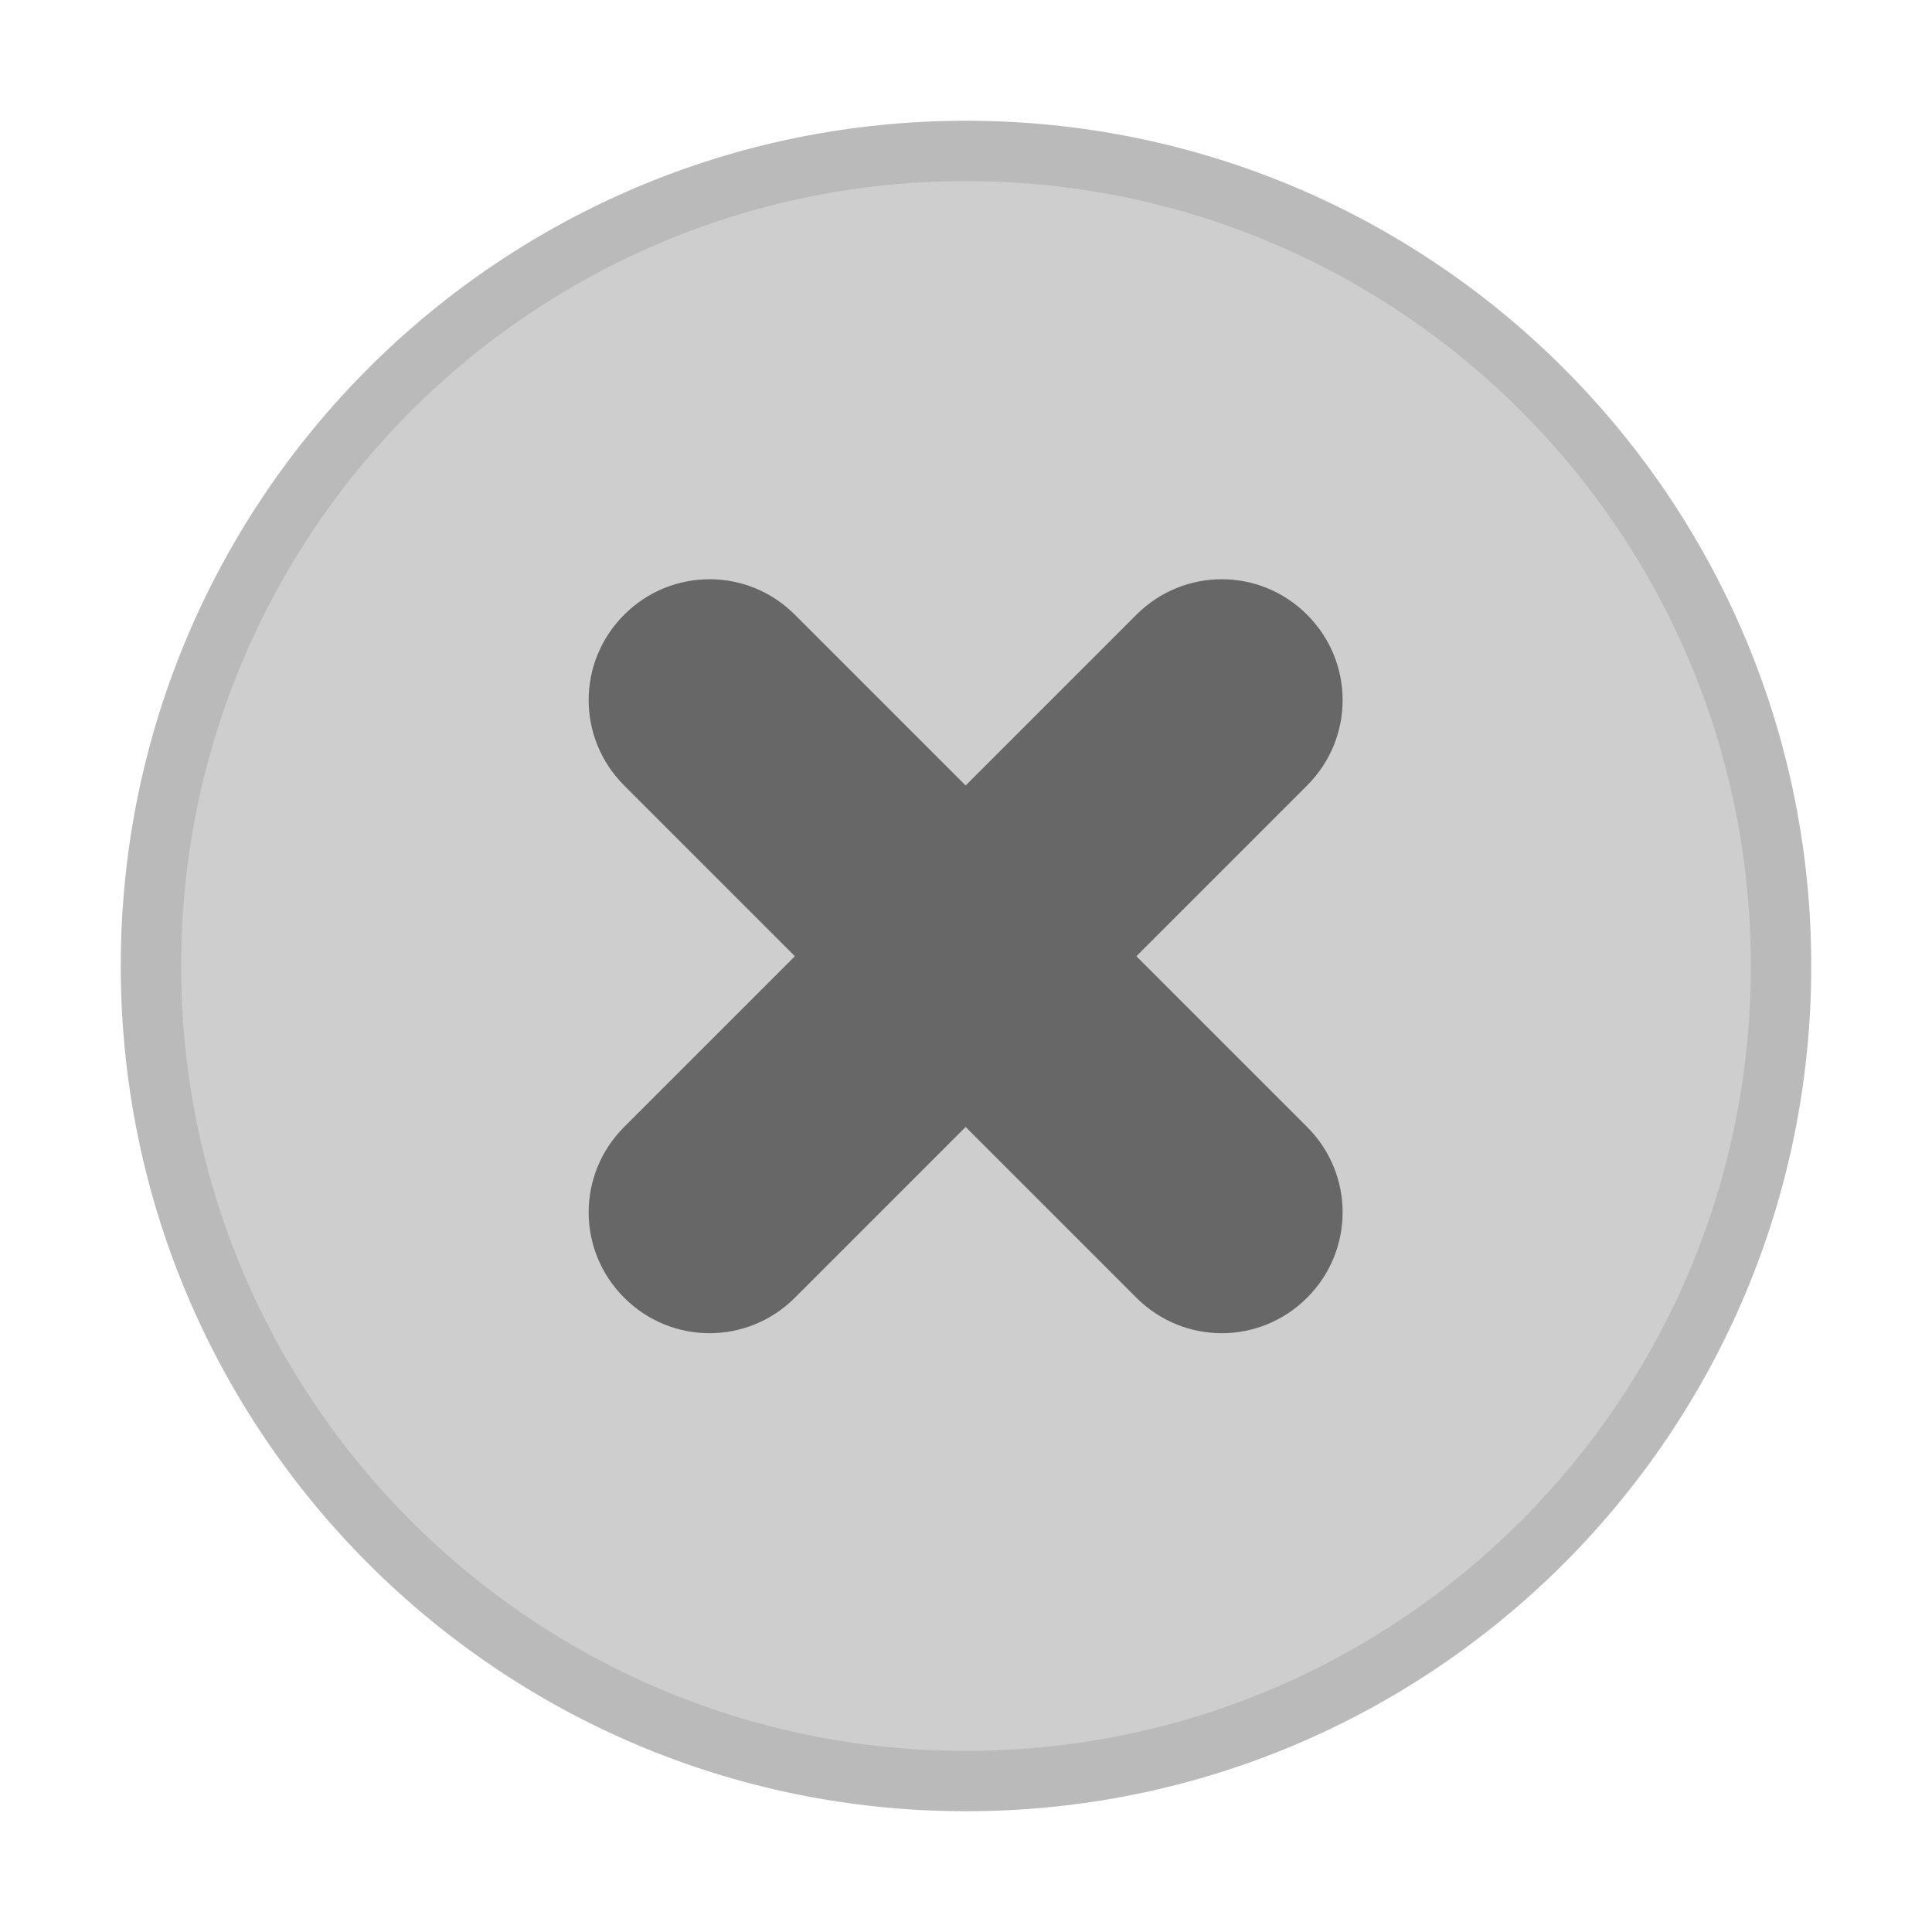
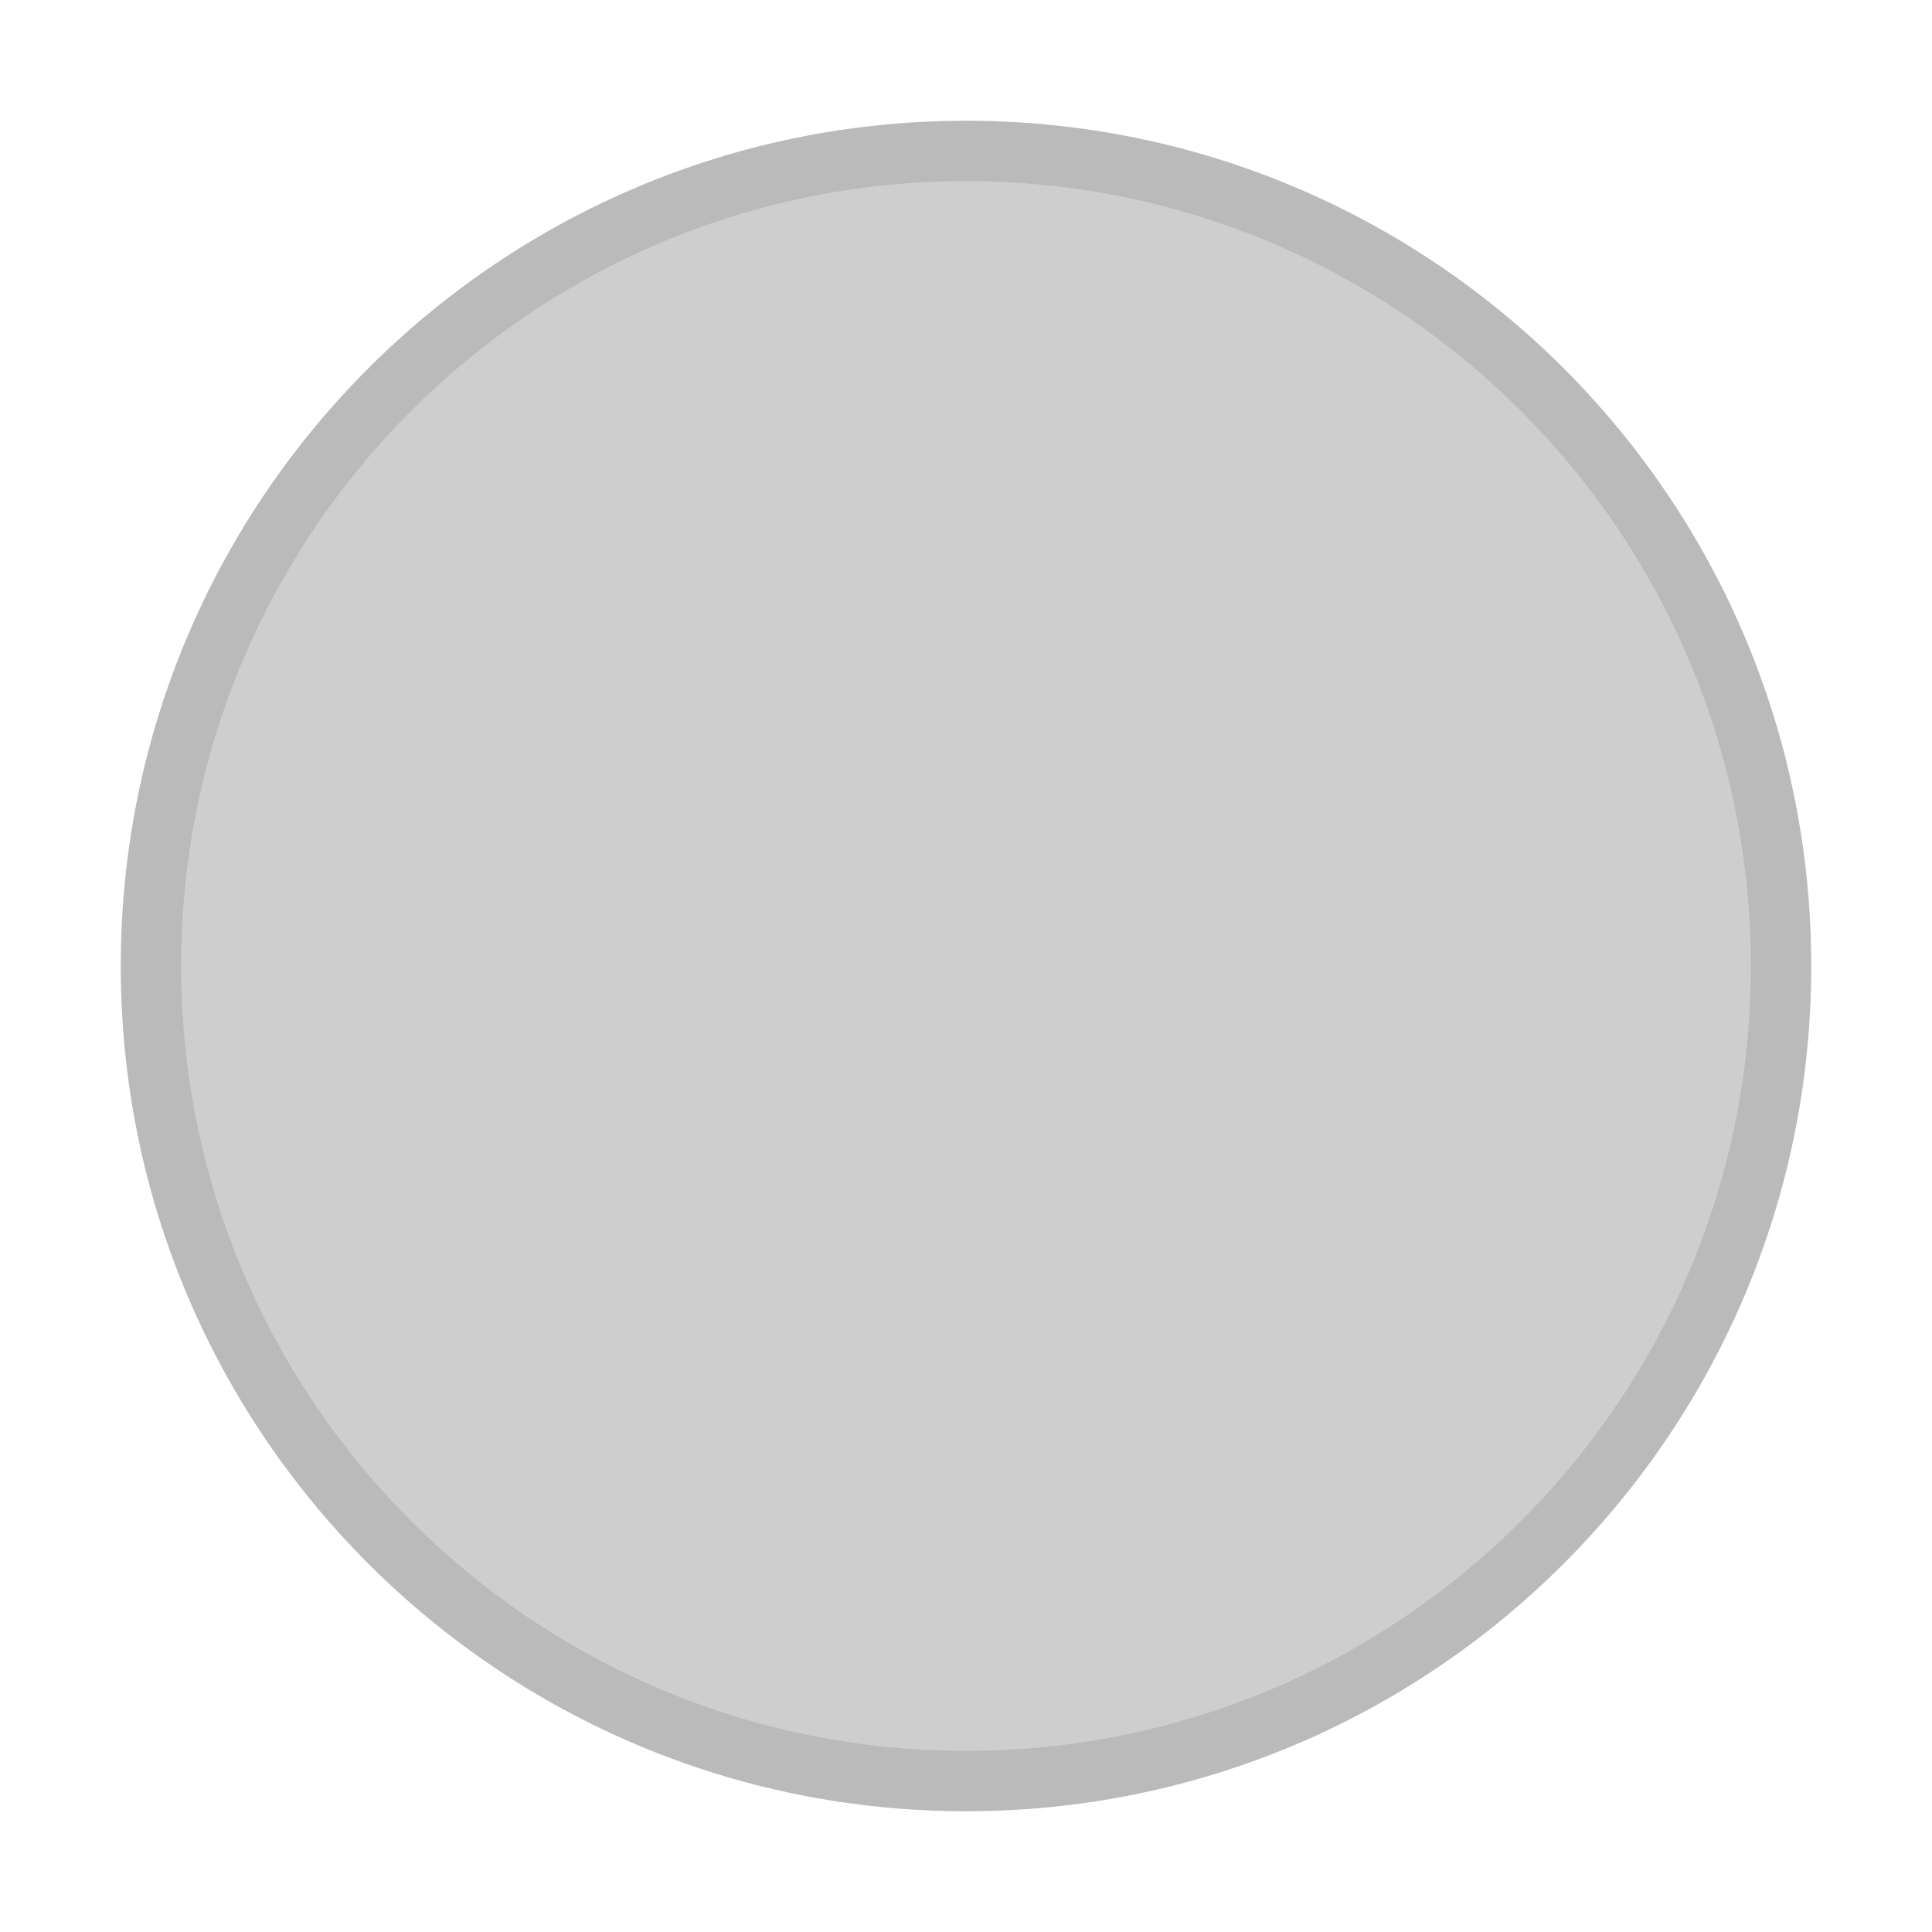
<svg xmlns="http://www.w3.org/2000/svg" width="16" height="16" version="1.1">
  <g id="titlebutton-minimize-backdrop" transform="translate(-253 268.64)">
    <rect x="253" y="-268.64" width="16" height="16" ry="1.6931e-5" opacity="0" stroke-width=".474" style="paint-order:markers stroke fill" />
    <g transform="translate(254,-267.64)" enable-background="new">
      <g transform="translate(-5,-1033.4)" fill-rule="evenodd">
        <path d="m12 1047.4c3.866 0 7-3.134 7-7s-3.134-7-7-7c-3.866 0-7 3.134-7 7s3.134 7 7 7" fill="#bababa" />
        <path d="m12 1046.9c3.59 0 6.5-2.91 6.5-6.5 0-3.59-2.91-6.5-6.5-6.5-3.59 0-6.5 2.91-6.5 6.5 0 3.59 2.91 6.5 6.5 6.5" fill="#cecece" />
      </g>
    </g>
  </g>
-   <path d="m5.169 5.091c-0.392 0.392-0.392 1.022 0 1.414l1.414 1.414-1.414 1.414c-0.392 0.392-0.392 1.022 0 1.414 0.392 0.392 1.022 0.392 1.414 0l1.414-1.414 1.414 1.414c0.392 0.392 1.022 0.392 1.414 0 0.392-0.392 0.392-1.022 0-1.414l-1.414-1.414 1.414-1.414c0.392-0.392 0.392-1.022 0-1.414-0.392-0.392-1.022-0.392-1.414 0l-1.414 1.414-1.414-1.414c-0.392-0.392-1.022-0.392-1.414 0z" enable-background="new" opacity=".5" stroke-width="3.78" />
</svg>
